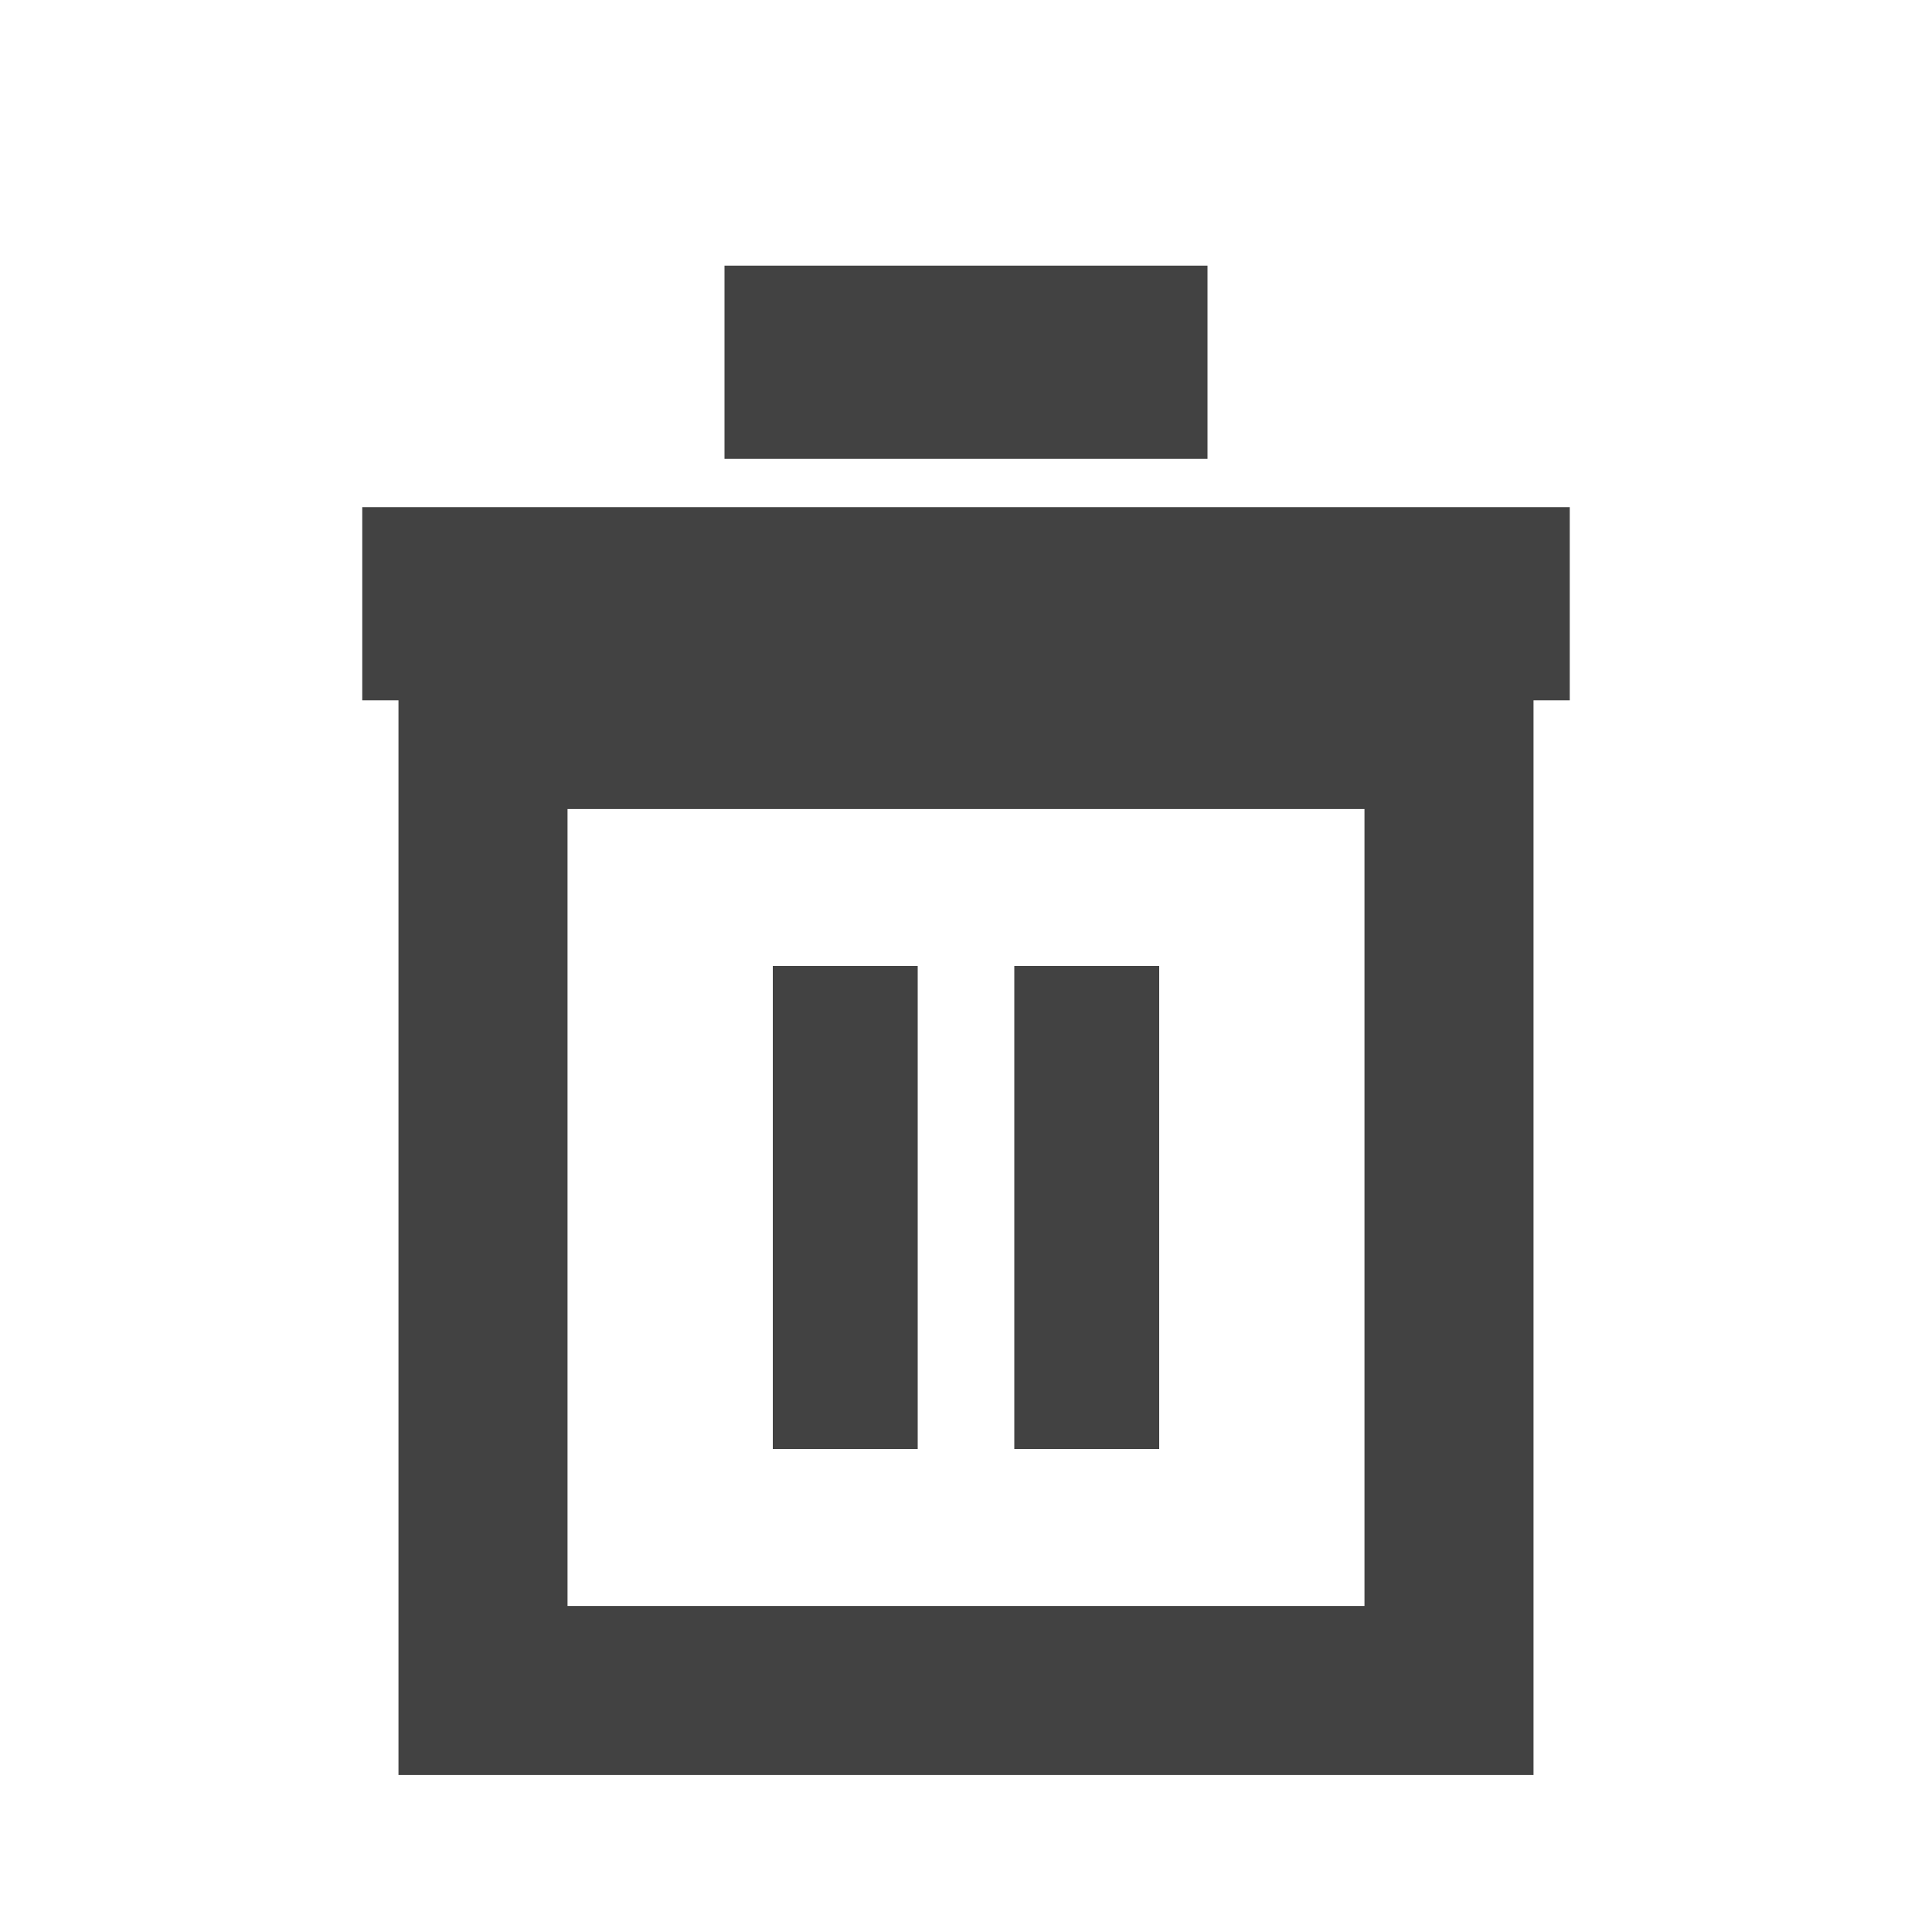
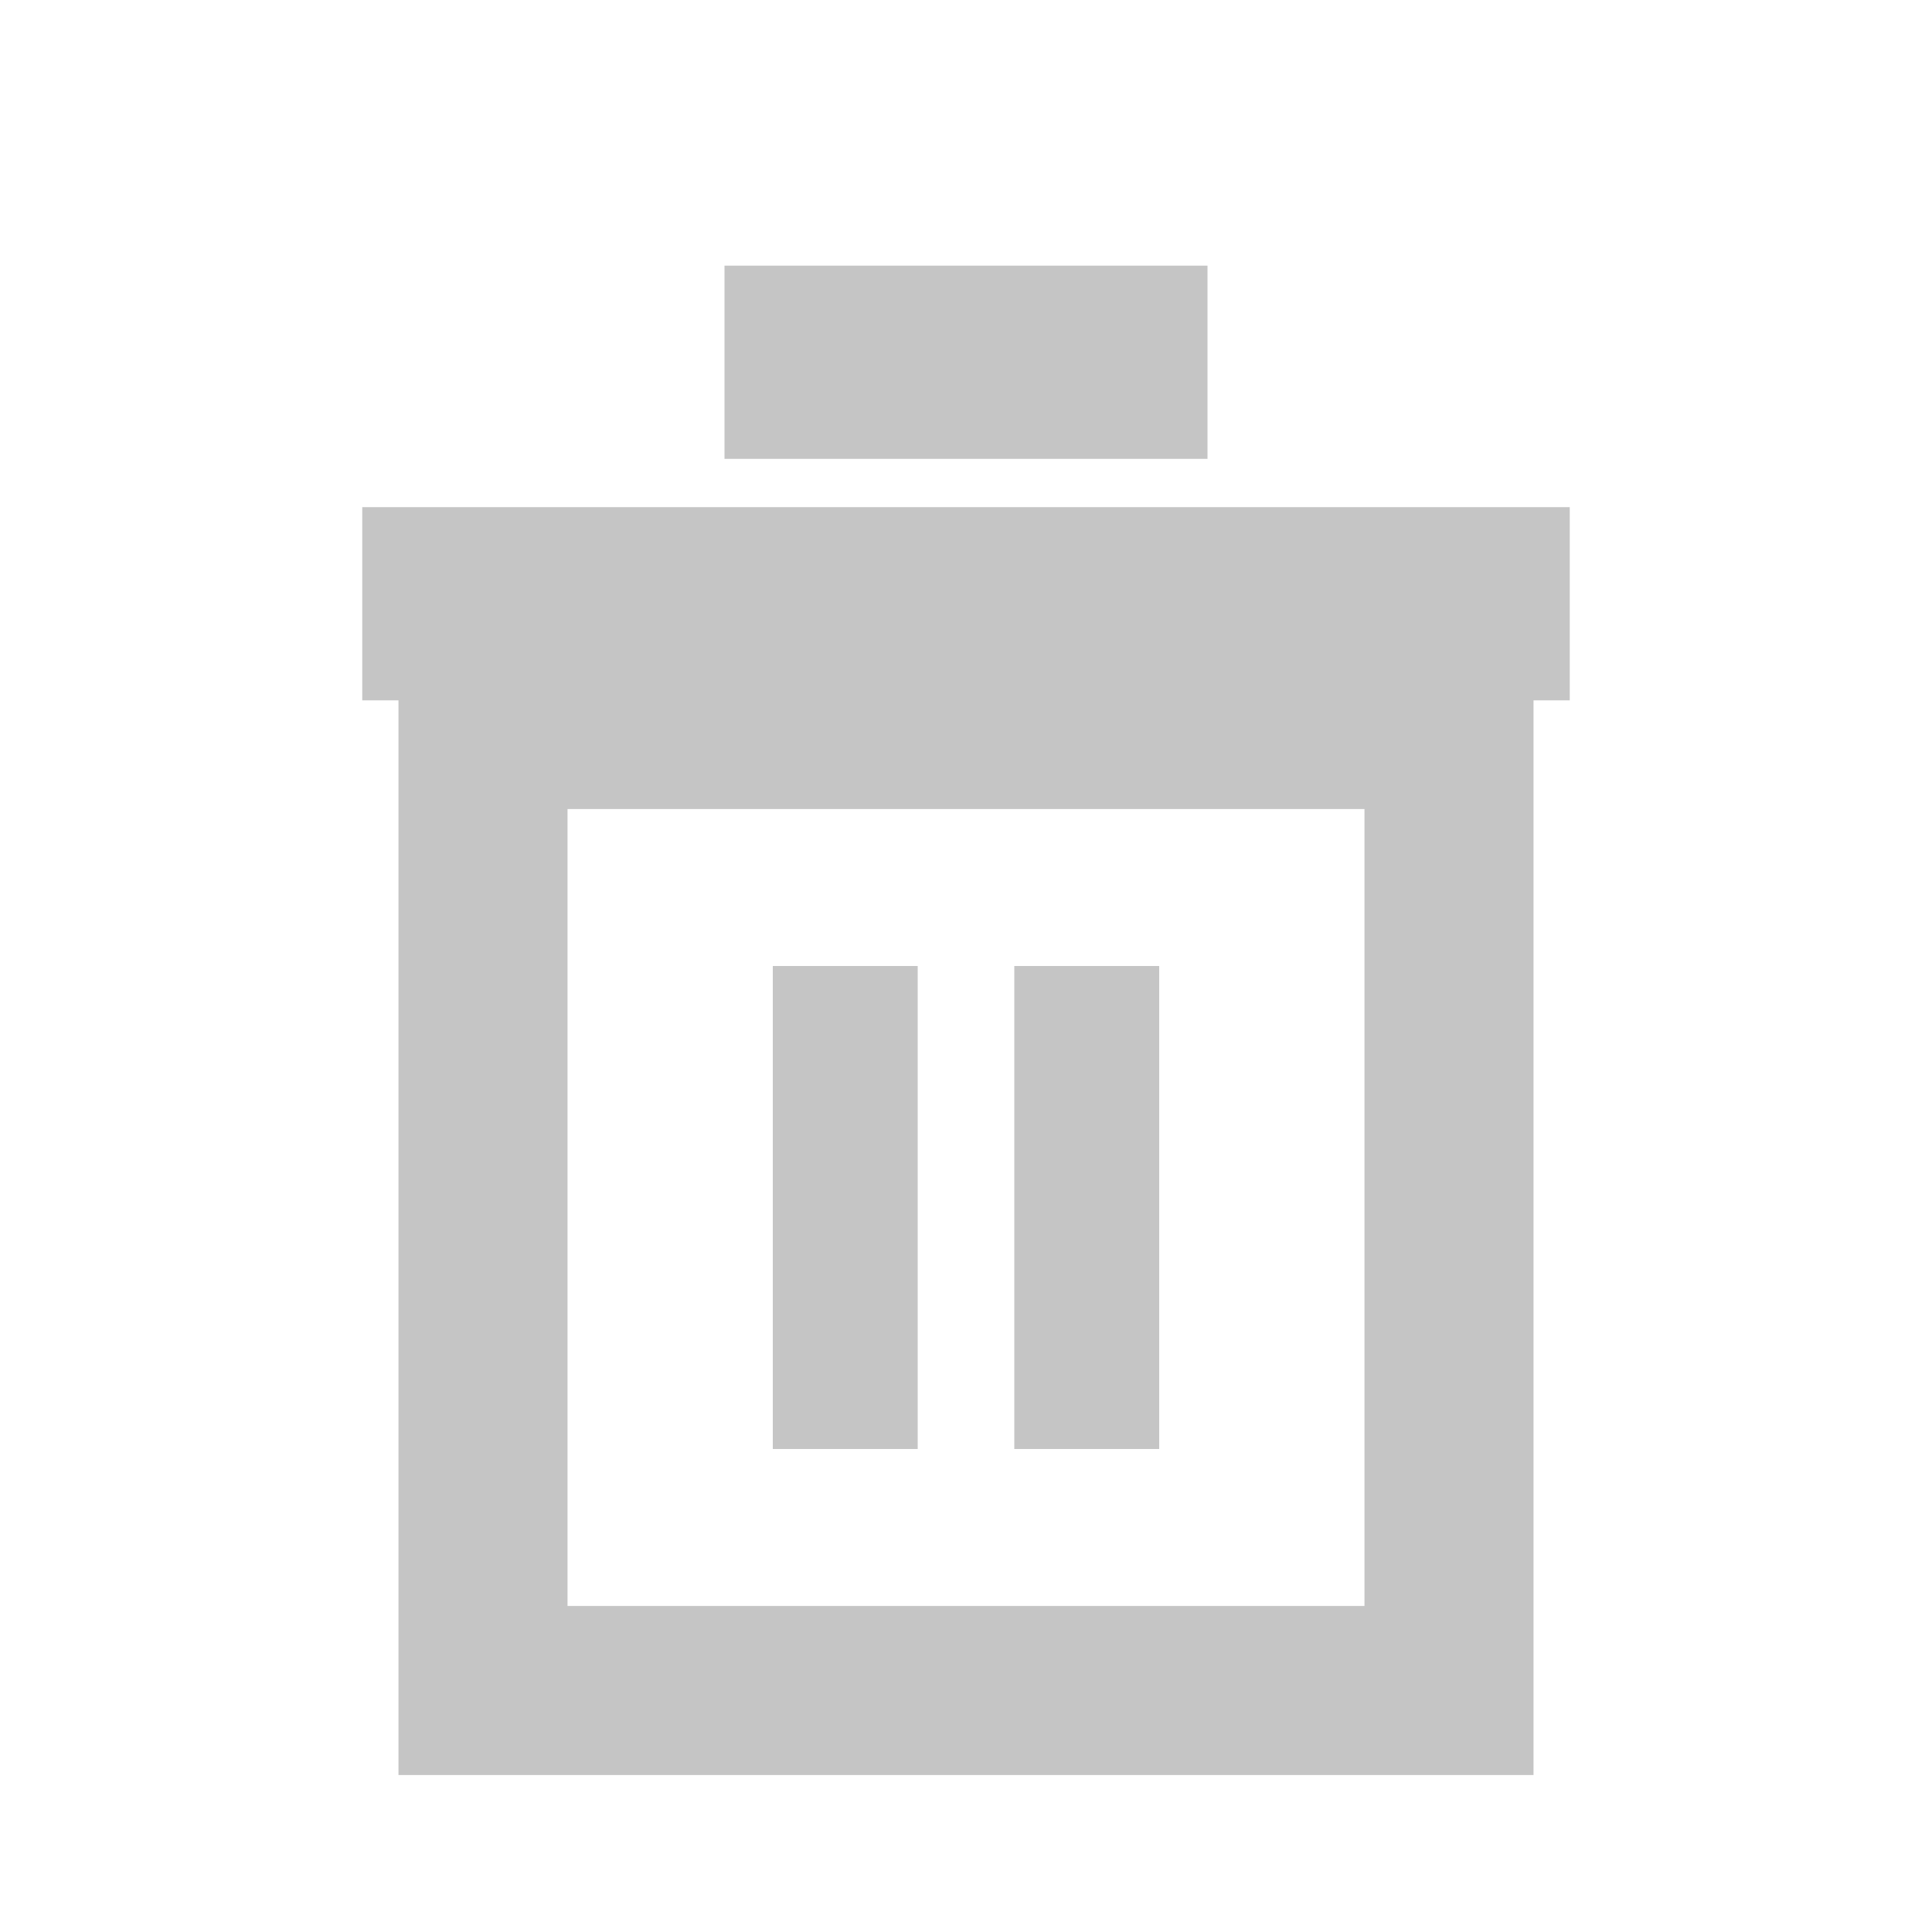
<svg xmlns="http://www.w3.org/2000/svg" viewBox="0 0 16 16" width="16" height="16">
-   <rect x="4" y="6" width="8" height="8" fill="none" stroke="#424242" stroke-width="1.4" />
-   <line x1="3" y1="5" x2="13" y2="5" stroke="#424242" stroke-width="1.6" />
-   <line x1="6" y1="3" x2="10" y2="3" stroke="#424242" stroke-width="1.6" />
-   <line x1="7" y1="8" x2="7" y2="12" stroke="#424242" stroke-width="1.2" />
-   <line x1="9" y1="8" x2="9" y2="12" stroke="#424242" stroke-width="1.2" />
+   <rect x="4" y="6" width="8" height="8" fill="none" stroke="#C5C5C5" stroke-width="1.4" />
+   <line x1="3" y1="5" x2="13" y2="5" stroke="#C5C5C5" stroke-width="1.6" />
+   <line x1="6" y1="3" x2="10" y2="3" stroke="#C5C5C5" stroke-width="1.6" />
+   <line x1="7" y1="8" x2="7" y2="12" stroke="#C5C5C5" stroke-width="1.2" />
+   <line x1="9" y1="8" x2="9" y2="12" stroke="#C5C5C5" stroke-width="1.2" />
</svg>
